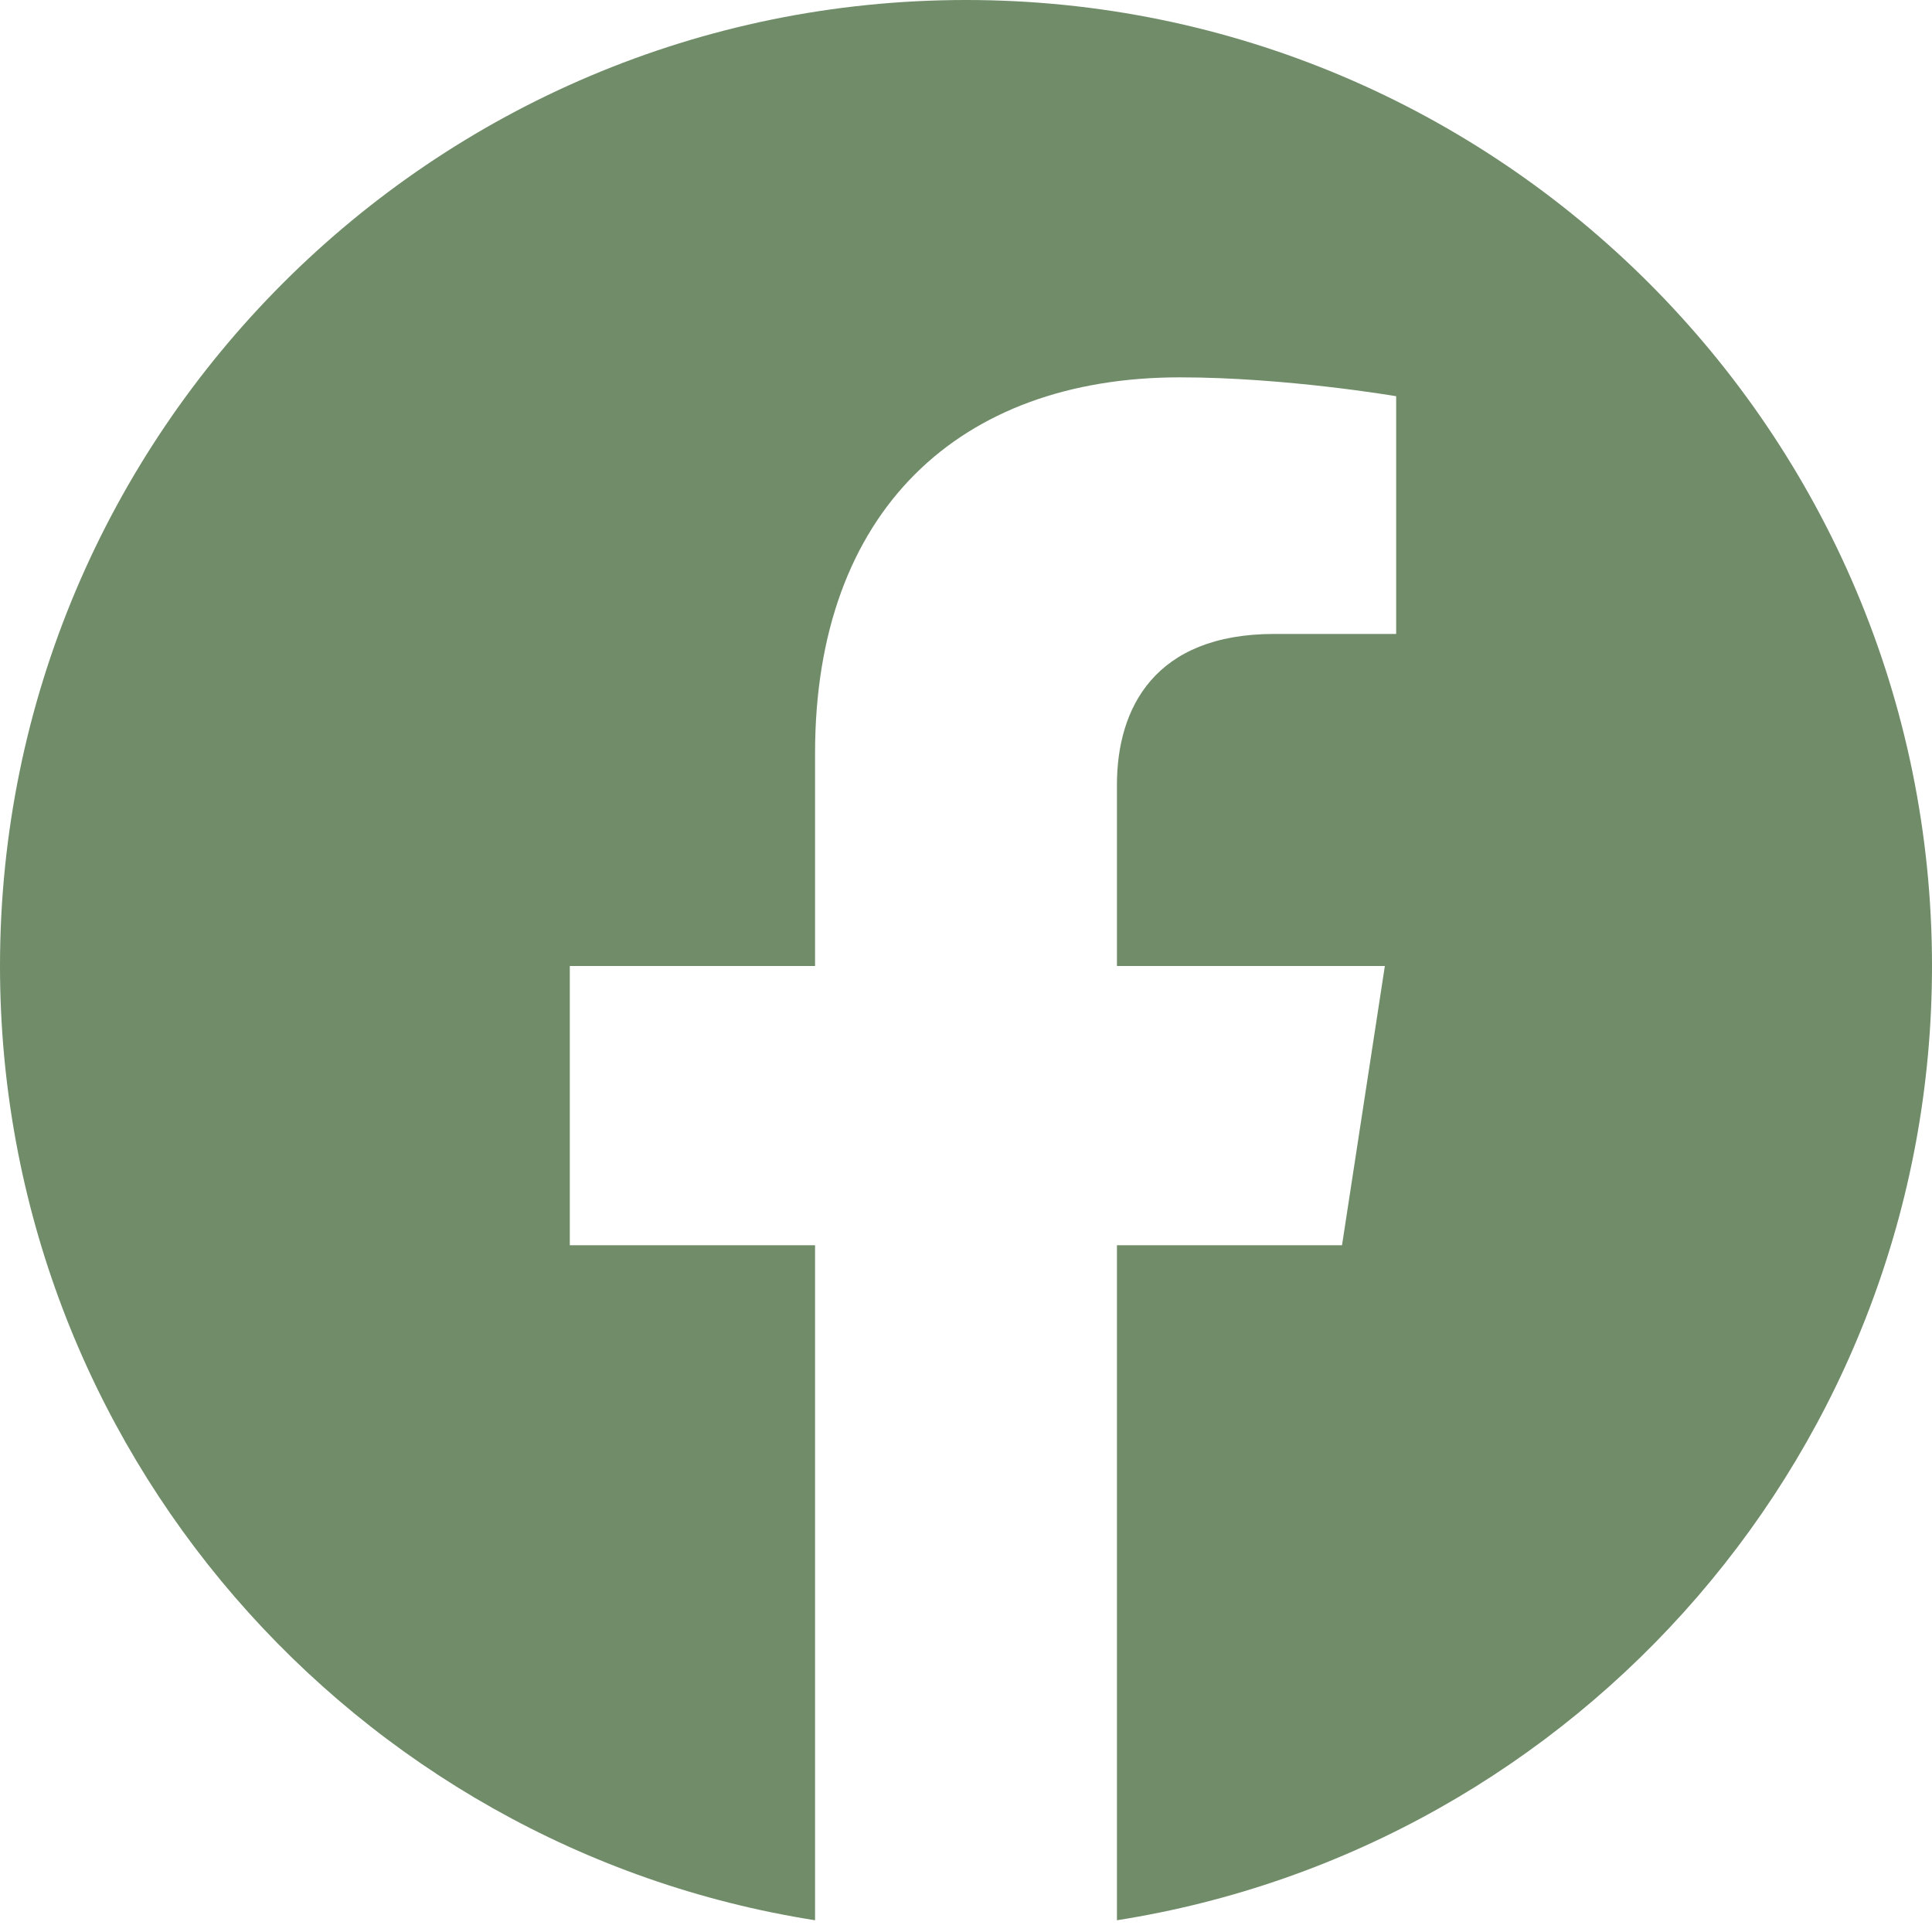
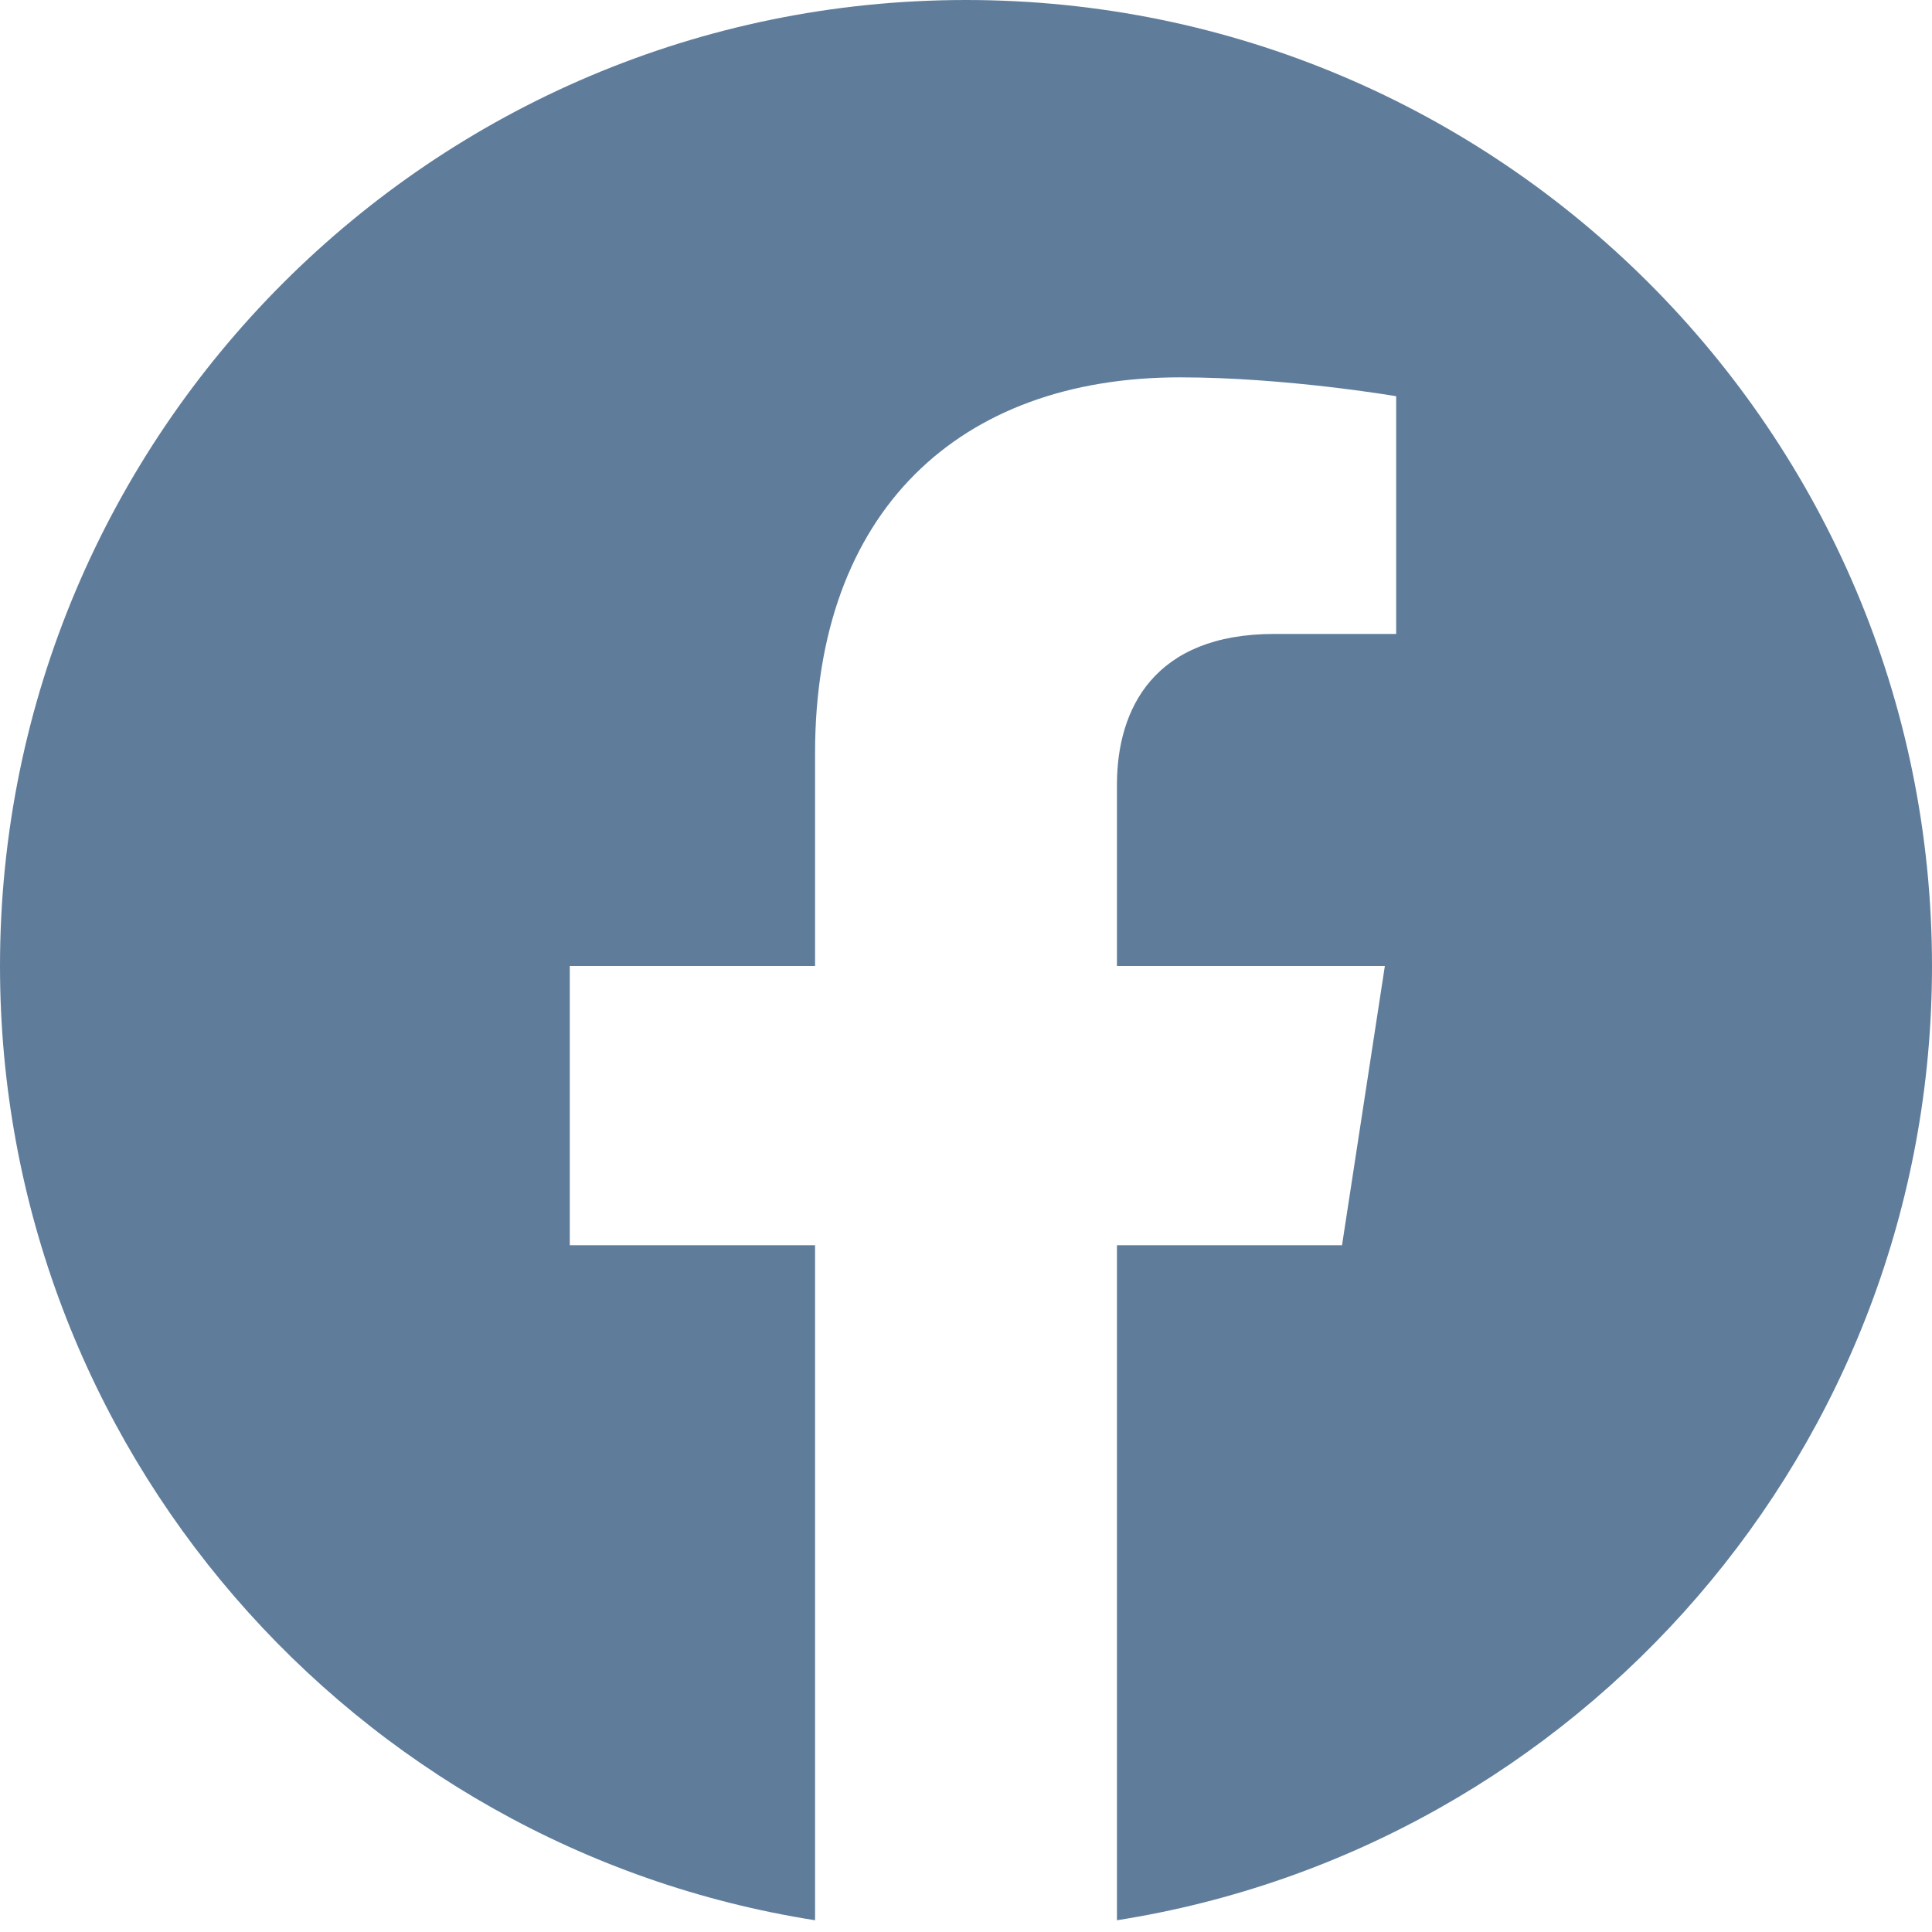
<svg xmlns="http://www.w3.org/2000/svg" height="60px" style="fill-rule:evenodd;clip-rule:evenodd;stroke-linejoin:round;stroke-miterlimit:2;" version="1.1" viewBox="0 0 512 512" width="100%" xml:space="preserve">
-   <path d="M255.022,511.998l0.229,0.001l-0.079,0l-0.15,-0.001Zm1.806,0.001l-0.079,0l0.229,-0.001l-0.15,0.001Zm-2.588,-0.005l0.247,0.001l-0.142,0l-0.105,-0.001Zm3.415,0.001l-0.142,0l0.247,-0.001l-0.105,0.001Zm-4.169,-0.007l0.165,0.001l-0.132,-0.001l-0.033,0Zm4.995,0l-0.132,0.001l0.165,-0.001l-0.033,0Zm0.826,-0.009l-0.058,0.001l0.223,-0.003l-0.165,0.002Zm-6.779,-0.002l0.223,0.003l-0.058,-0.001l-0.165,-0.002Zm7.604,-0.01l-0.135,0.002l0.275,-0.004l-0.14,0.002Zm-8.404,-0.002l0.275,0.004l-0.135,-0.002l-0.14,-0.002Zm9.228,-0.012l-0.182,0.003l0.254,-0.005l-0.072,0.002Zm-9.984,-0.002l0.254,0.005l-0.182,-0.003l-0.072,-0.002Zm-0.937,-0.019l0.225,0.005l-0.04,-0.001l-0.185,-0.004Zm11.745,0.004l-0.04,0.001l0.225,-0.005l-0.185,0.004Zm-12.567,-0.025l0.309,0.008l-0.125,-0.003l-0.184,-0.005Zm13.39,0.005l-0.125,0.003l0.309,-0.008l-0.184,0.005Zm0.823,-0.022l-0.201,0.006l0.316,-0.009l-0.115,0.003Zm-14.967,-0.003l0.316,0.009l-0.201,-0.006l-0.115,-0.003Zm-0.72,-0.022l0.225,0.007l-0.212,-0.007l-0.194,-0.006l0.181,0.006Zm16.509,0l-0.212,0.007l0.225,-0.007l0.181,-0.006l-0.194,0.006Zm0.821,-0.027l-0.112,0.004l0.345,-0.012l-0.233,0.008Zm-18.371,-0.008l0.345,0.012l-0.112,-0.004l-0.233,-0.008Zm-0.749,-0.028l0.362,0.013l-0.201,-0.007l-0.161,-0.006Zm19.941,0.006l-0.201,0.007l0.362,-0.013l-0.161,0.006Zm-20.676,-0.036l0.354,0.015l-0.277,-0.011l-0.077,-0.004Zm21.495,0.004l-0.277,0.011l0.354,-0.015l-0.077,0.004Zm-22.525,-0.049l0.38,0.017l-0.093,-0.003l-0.287,-0.014Zm23.345,0.014l-0.093,0.003l0.38,-0.017l-0.287,0.014Zm-24.084,-0.048l0.394,0.018l-0.186,-0.008l-0.208,-0.01Zm24.902,0.01l-0.186,0.008l0.394,-0.018l-0.208,0.01Zm-25.63,-0.047l0.397,0.02l-0.279,-0.013l-0.118,-0.007Zm26.448,0.007l-0.279,0.013l0.397,-0.02l-0.118,0.007Zm0.818,-0.043l-0.362,0.019l0.321,-0.017l0.378,-0.021l-0.337,0.019Zm-27.925,0.002l0.321,0.017l-0.362,-0.019l-0.337,-0.019l0.378,0.021Zm28.741,-0.048l-0.16,0.009l0.406,-0.023l-0.246,0.014Zm-29.844,-0.014l0.406,0.023l-0.16,-0.009l-0.246,-0.014Zm-0.722,-0.043l0.405,0.024l-0.253,-0.014l-0.152,-0.01Zm31.382,0.01l-0.253,0.014l0.405,-0.024l-0.152,0.01Zm-32.071,-0.053l0.365,0.023l-0.34,-0.021l-0.342,-0.022l0.317,0.02Zm32.887,0.002l-0.34,0.021l0.365,-0.023l0.317,-0.02l-0.342,0.022Zm0.814,-0.053l-0.122,0.008l0.387,-0.026l-0.265,0.018Zm-34.755,-0.018l0.387,0.026l-0.122,-0.008l-0.265,-0.018Zm-0.721,-0.05l0.38,0.027l-0.208,-0.014l-0.172,-0.013Zm36.29,0.013l-0.208,0.014l0.38,-0.027l-0.172,0.013Zm-37.009,-0.064l0.349,0.025l-0.271,-0.019l-0.078,-0.006Zm37.822,0.006l-0.271,0.019l0.349,-0.025l-0.078,0.006Zm-38.789,-0.079l0.306,0.023l-0.074,-0.005l-0.232,-0.018Zm39.602,0.018l-0.074,0.005l0.306,-0.023l-0.232,0.018Zm0.811,-0.063l-0.146,0.011l0.311,-0.025l-0.165,0.014Zm-41.157,-0.014l0.311,0.025l-0.146,-0.011l-0.165,-0.014Zm-0.725,-0.059l0.264,0.022l-0.186,-0.015l-0.078,-0.007Zm42.694,0.007l-0.186,0.015l0.264,-0.022l-0.078,0.007Zm-43.492,-0.074l0.079,0.007l-0.013,-0.001l-0.066,-0.006Zm44.302,0.006l-0.013,0.001l0.079,-0.007l-0.066,0.006Zm0.81,-0.071l-0.072,0.006l0.181,-0.016l-0.109,0.01Zm-45.965,-0.01l0.181,0.016l-0.072,-0.006l-0.109,-0.01Zm-0.75,-0.068l0.135,0.013l-0.084,-0.008l-0.051,-0.005Zm47.523,0.005l-0.084,0.008l0.135,-0.013l-0.051,0.005Zm-63.736,-2.025c-122.319,-19.226 -216,-125.203 -216,-252.887c0,-141.29 114.71,-256 256,-256c141.29,0 256,114.71 256,256c0,127.684 -93.681,233.661 -216,252.887l0,-178.887l59.65,0l11.35,-74l-71,0l0,-48.021c0,-20.245 9.918,-39.979 41.719,-39.979l32.281,0l0,-63c0,0 -29.296,-5 -57.305,-5c-58.476,0 -96.695,35.44 -96.695,99.6l0,56.4l-65,0l0,74l65,0l0,178.887Z" fill="#708c69" />
+   <path d="M255.022,511.998l0.229,0.001l-0.079,0l-0.15,-0.001Zm1.806,0.001l-0.079,0l0.229,-0.001l-0.15,0.001Zm-2.588,-0.005l0.247,0.001l-0.142,0l-0.105,-0.001Zm3.415,0.001l-0.142,0l0.247,-0.001l-0.105,0.001Zm-4.169,-0.007l0.165,0.001l-0.132,-0.001l-0.033,0Zm4.995,0l-0.132,0.001l0.165,-0.001l-0.033,0Zm0.826,-0.009l-0.058,0.001l0.223,-0.003l-0.165,0.002Zm-6.779,-0.002l0.223,0.003l-0.058,-0.001l-0.165,-0.002Zm7.604,-0.01l-0.135,0.002l0.275,-0.004l-0.14,0.002Zm-8.404,-0.002l0.275,0.004l-0.135,-0.002l-0.14,-0.002Zm9.228,-0.012l-0.182,0.003l0.254,-0.005l-0.072,0.002Zm-9.984,-0.002l0.254,0.005l-0.182,-0.003l-0.072,-0.002Zm-0.937,-0.019l0.225,0.005l-0.04,-0.001l-0.185,-0.004Zm11.745,0.004l-0.04,0.001l0.225,-0.005l-0.185,0.004Zm-12.567,-0.025l0.309,0.008l-0.125,-0.003l-0.184,-0.005Zm13.39,0.005l-0.125,0.003l0.309,-0.008l-0.184,0.005Zm0.823,-0.022l-0.201,0.006l0.316,-0.009l-0.115,0.003Zm-14.967,-0.003l0.316,0.009l-0.201,-0.006l-0.115,-0.003Zm-0.72,-0.022l0.225,0.007l-0.212,-0.007l-0.194,-0.006l0.181,0.006Zm16.509,0l-0.212,0.007l0.225,-0.007l0.181,-0.006l-0.194,0.006Zm0.821,-0.027l-0.112,0.004l0.345,-0.012l-0.233,0.008Zm-18.371,-0.008l0.345,0.012l-0.112,-0.004l-0.233,-0.008Zm-0.749,-0.028l0.362,0.013l-0.201,-0.007l-0.161,-0.006Zm19.941,0.006l-0.201,0.007l0.362,-0.013l-0.161,0.006Zm-20.676,-0.036l0.354,0.015l-0.277,-0.011l-0.077,-0.004Zm21.495,0.004l-0.277,0.011l0.354,-0.015l-0.077,0.004Zm-22.525,-0.049l0.38,0.017l-0.093,-0.003l-0.287,-0.014Zm23.345,0.014l-0.093,0.003l0.38,-0.017l-0.287,0.014Zm-24.084,-0.048l0.394,0.018l-0.186,-0.008l-0.208,-0.01Zm24.902,0.01l-0.186,0.008l0.394,-0.018l-0.208,0.01Zm-25.63,-0.047l0.397,0.02l-0.279,-0.013l-0.118,-0.007Zm26.448,0.007l-0.279,0.013l0.397,-0.02l-0.118,0.007Zm0.818,-0.043l-0.362,0.019l0.321,-0.017l0.378,-0.021l-0.337,0.019Zm-27.925,0.002l0.321,0.017l-0.362,-0.019l-0.337,-0.019l0.378,0.021Zm28.741,-0.048l-0.16,0.009l0.406,-0.023l-0.246,0.014Zm-29.844,-0.014l0.406,0.023l-0.16,-0.009l-0.246,-0.014Zm-0.722,-0.043l0.405,0.024l-0.253,-0.014l-0.152,-0.01Zm31.382,0.01l-0.253,0.014l0.405,-0.024l-0.152,0.01Zm-32.071,-0.053l0.365,0.023l-0.34,-0.021l-0.342,-0.022l0.317,0.02Zm32.887,0.002l-0.34,0.021l0.365,-0.023l0.317,-0.02l-0.342,0.022Zm0.814,-0.053l-0.122,0.008l0.387,-0.026l-0.265,0.018Zm-34.755,-0.018l0.387,0.026l-0.122,-0.008l-0.265,-0.018Zm-0.721,-0.05l0.38,0.027l-0.208,-0.014l-0.172,-0.013Zm36.29,0.013l-0.208,0.014l0.38,-0.027l-0.172,0.013Zm-37.009,-0.064l0.349,0.025l-0.271,-0.019l-0.078,-0.006Zm37.822,0.006l-0.271,0.019l0.349,-0.025l-0.078,0.006Zm-38.789,-0.079l0.306,0.023l-0.074,-0.005l-0.232,-0.018Zm39.602,0.018l-0.074,0.005l0.306,-0.023l-0.232,0.018Zm0.811,-0.063l-0.146,0.011l0.311,-0.025l-0.165,0.014Zm-41.157,-0.014l0.311,0.025l-0.146,-0.011l-0.165,-0.014Zm-0.725,-0.059l0.264,0.022l-0.186,-0.015l-0.078,-0.007Zm42.694,0.007l-0.186,0.015l0.264,-0.022l-0.078,0.007Zm-43.492,-0.074l0.079,0.007l-0.013,-0.001l-0.066,-0.006Zm44.302,0.006l-0.013,0.001l0.079,-0.007l-0.066,0.006Zm0.81,-0.071l-0.072,0.006l0.181,-0.016l-0.109,0.01Zm-45.965,-0.01l0.181,0.016l-0.072,-0.006l-0.109,-0.01Zm-0.75,-0.068l0.135,0.013l-0.084,-0.008l-0.051,-0.005Zm47.523,0.005l-0.084,0.008l0.135,-0.013l-0.051,0.005Zm-63.736,-2.025c-122.319,-19.226 -216,-125.203 -216,-252.887c0,-141.29 114.71,-256 256,-256c141.29,0 256,114.71 256,256c0,127.684 -93.681,233.661 -216,252.887l0,-178.887l59.65,0l11.35,-74l-71,0l0,-48.021c0,-20.245 9.918,-39.979 41.719,-39.979l32.281,0l0,-63c0,0 -29.296,-5 -57.305,-5c-58.476,0 -96.695,35.44 -96.695,99.6l0,56.4l-65,0l0,74l65,0l0,178.887Z" fill="#5f7d9b" />
</svg>
